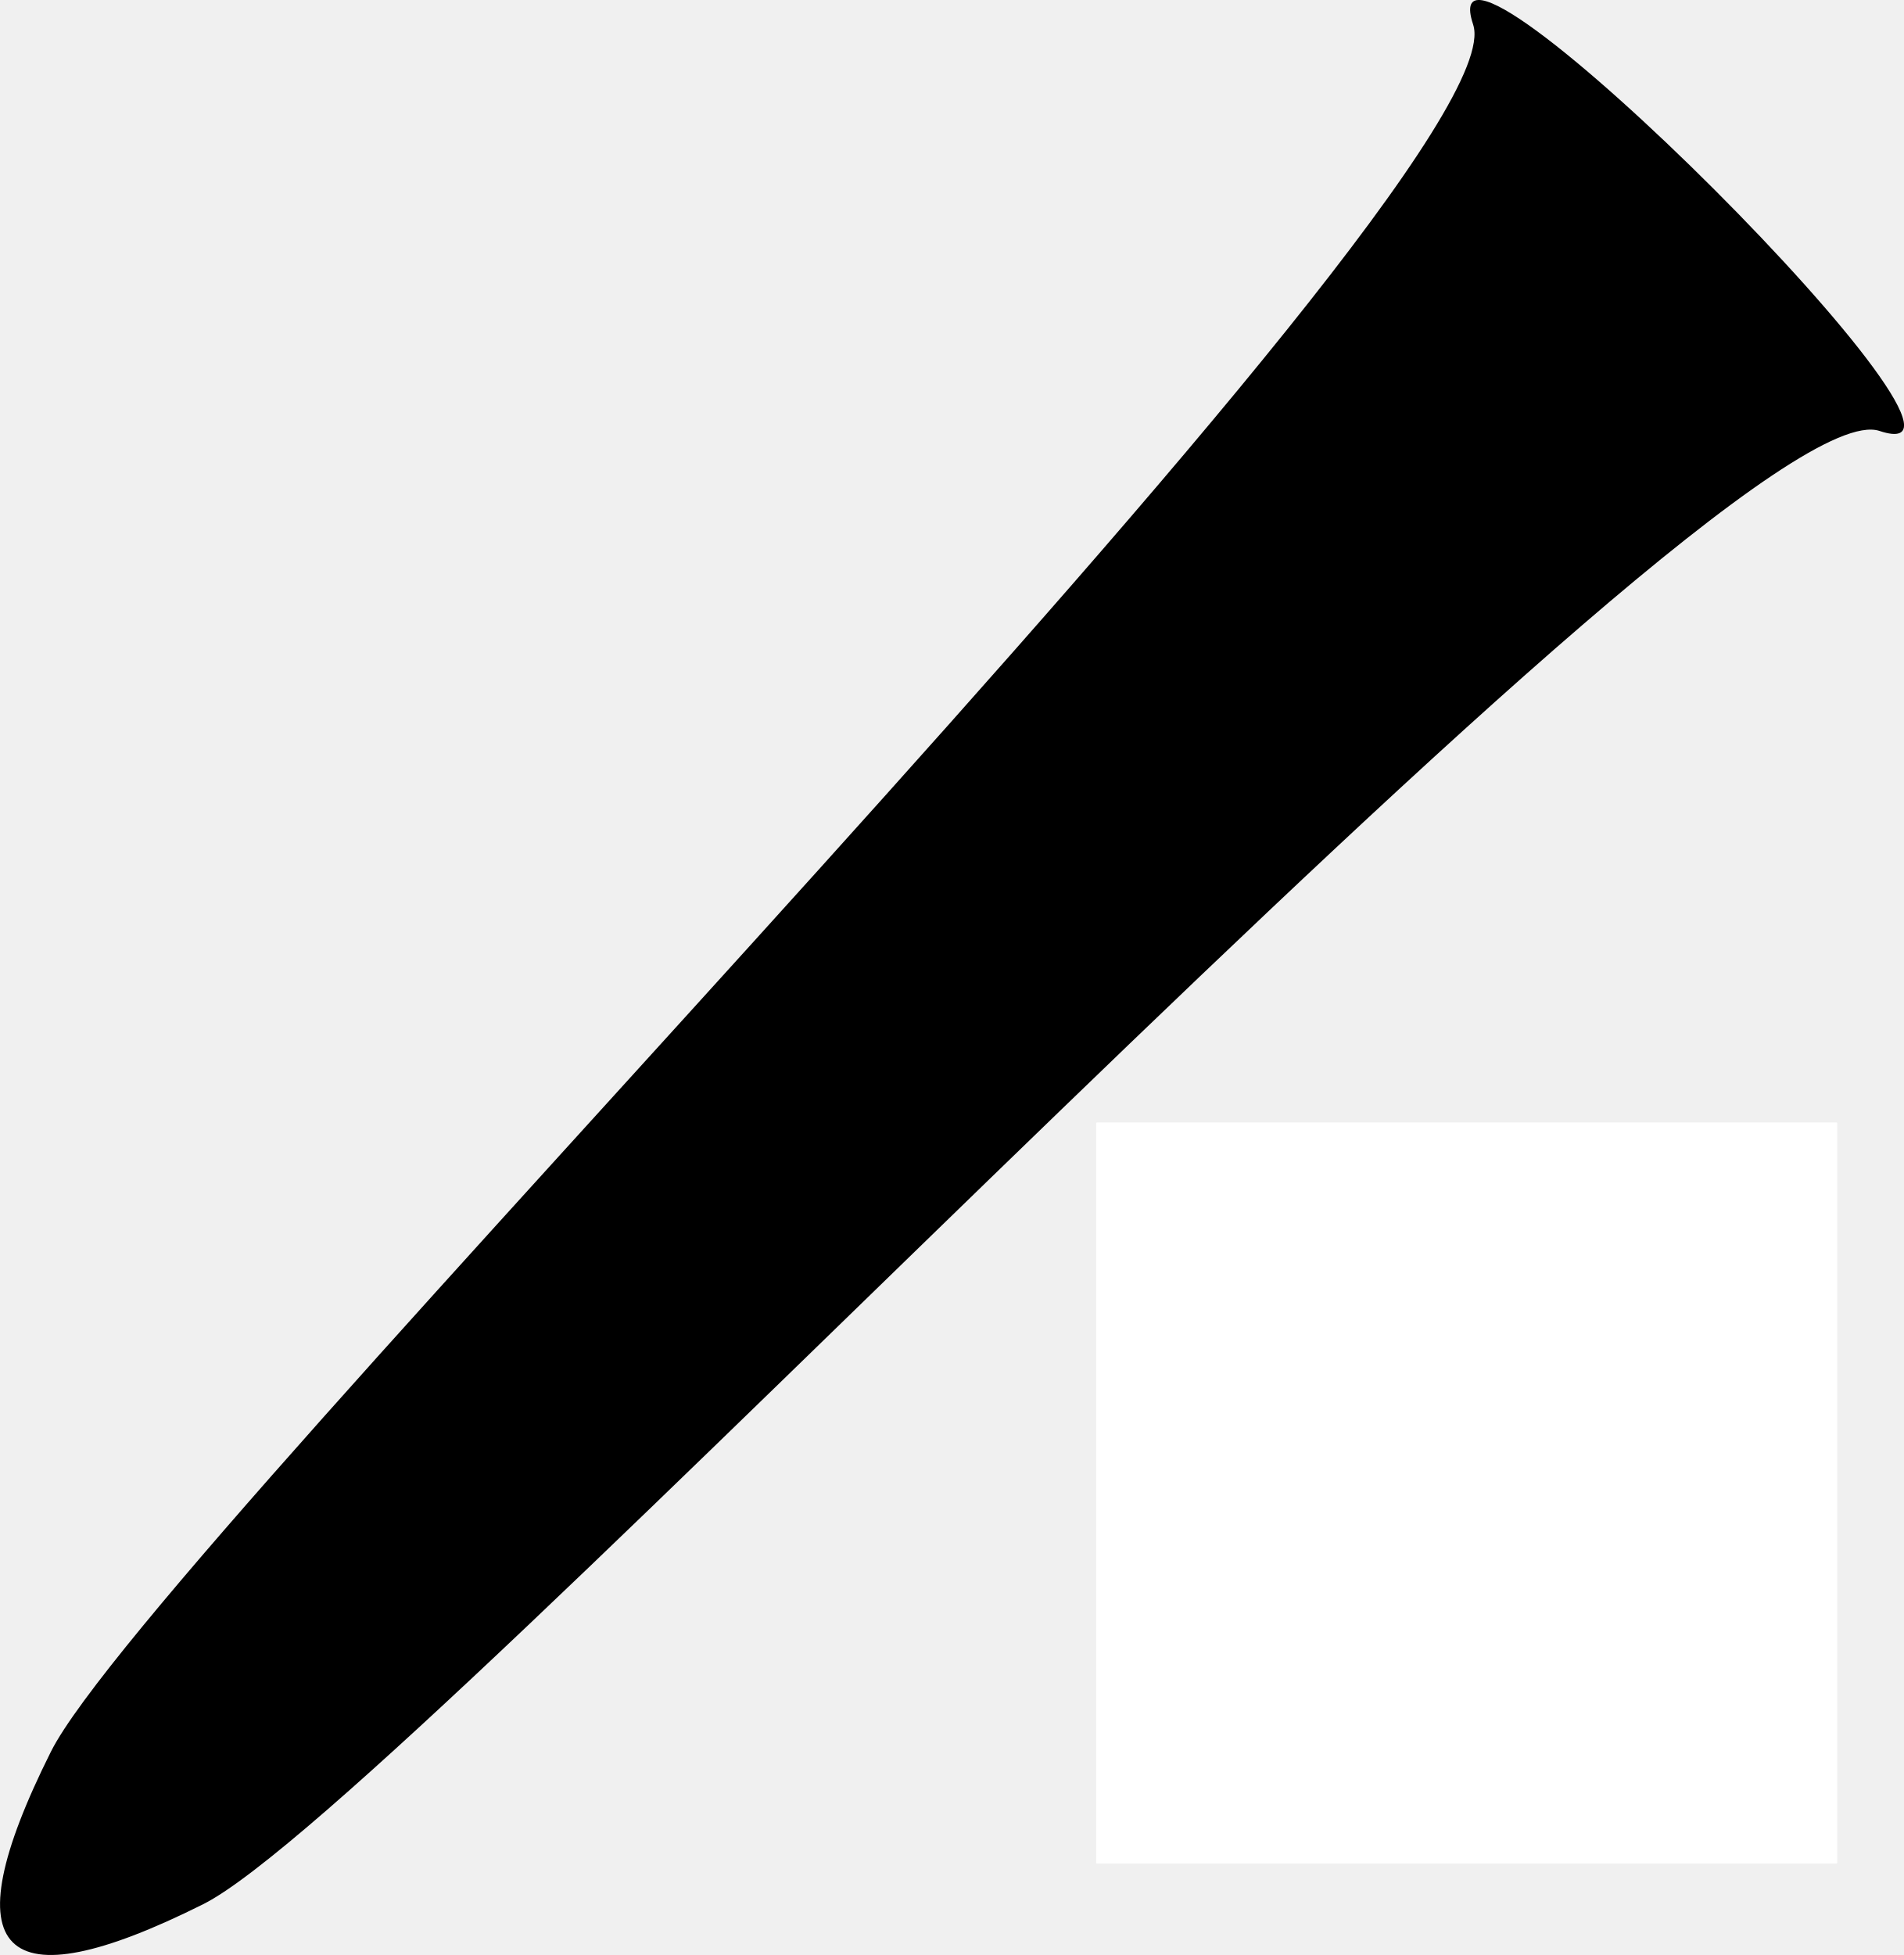
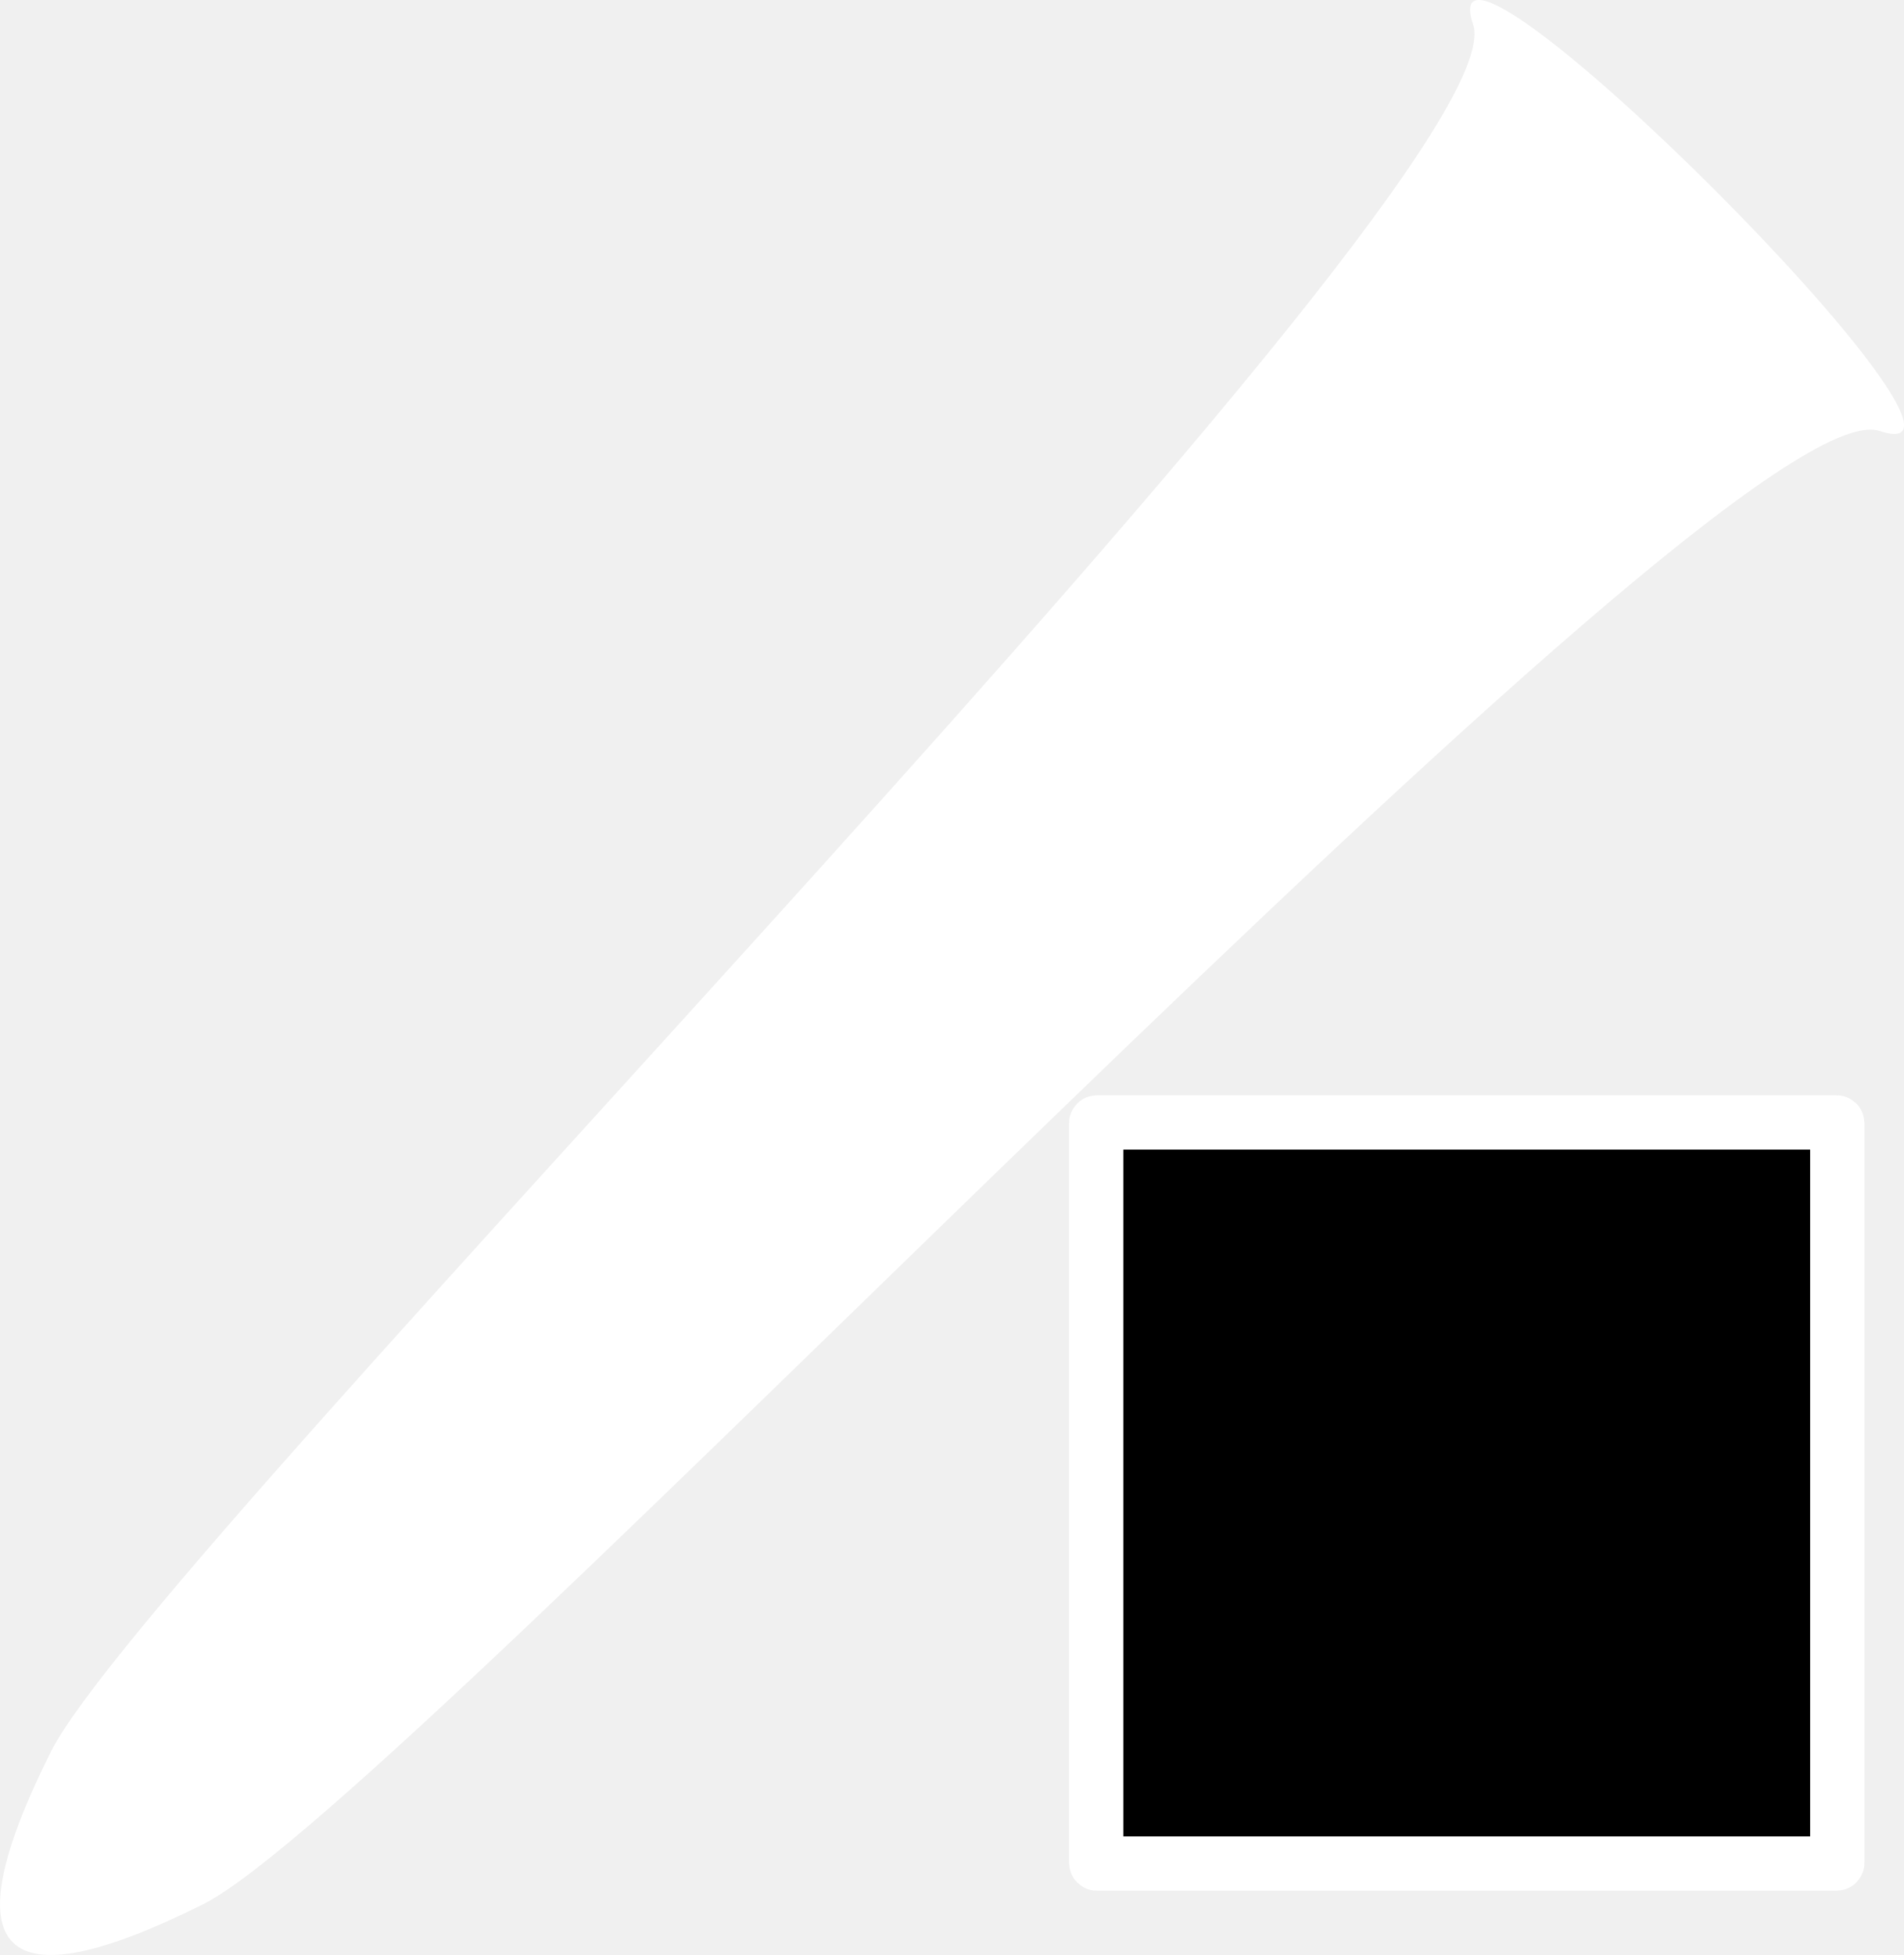
<svg xmlns="http://www.w3.org/2000/svg" width="35.063mm" height="35.999mm" viewBox="0 0 35.063 35.999" version="1.1" id="svg5">
  <defs id="defs2" />
  <g id="layer1" transform="translate(-41.06065,-96.95867)">
-     <rect style="fill:#ffffff;fill-opacity:1;stroke-width:21.611;stroke-linejoin:round" id="rect1" width="13.647" height="13.647" x="61.248" y="117.627" ry="0.013" />
-     <path id="rect911" style="display:inline;fill:#000000;fill-opacity:1;stroke-width:0.181" d="m 68.189,97.41 c -0.935,-2.806 10.29,8.419 7.484,7.484 -2.806,-0.935 -27.128,25.257 -30.87,27.128 -3.742,1.871 -4.677,0.935 -2.806,-2.806 1.871,-3.742 27.128,-28.999 26.192,-31.805 z" transform="translate(-4.5833333e-7)" />
+     <rect style="stroke:#ffffff;fill-opacity:1" id="rect1" width="13.647" height="13.647" x="61.248" y="117.627" ry="0.013" />
+     <path id="rect911" style="display:inline;fill:#ffffff;fill-opacity:1;stroke-width:0.181" d="m 68.189,97.41 c -0.935,-2.806 10.29,8.419 7.484,7.484 -2.806,-0.935 -27.128,25.257 -30.87,27.128 -3.742,1.871 -4.677,0.935 -2.806,-2.806 1.871,-3.742 27.128,-28.999 26.192,-31.805 z" transform="translate(-4.5833333e-7)" />
  </g>
</svg>
